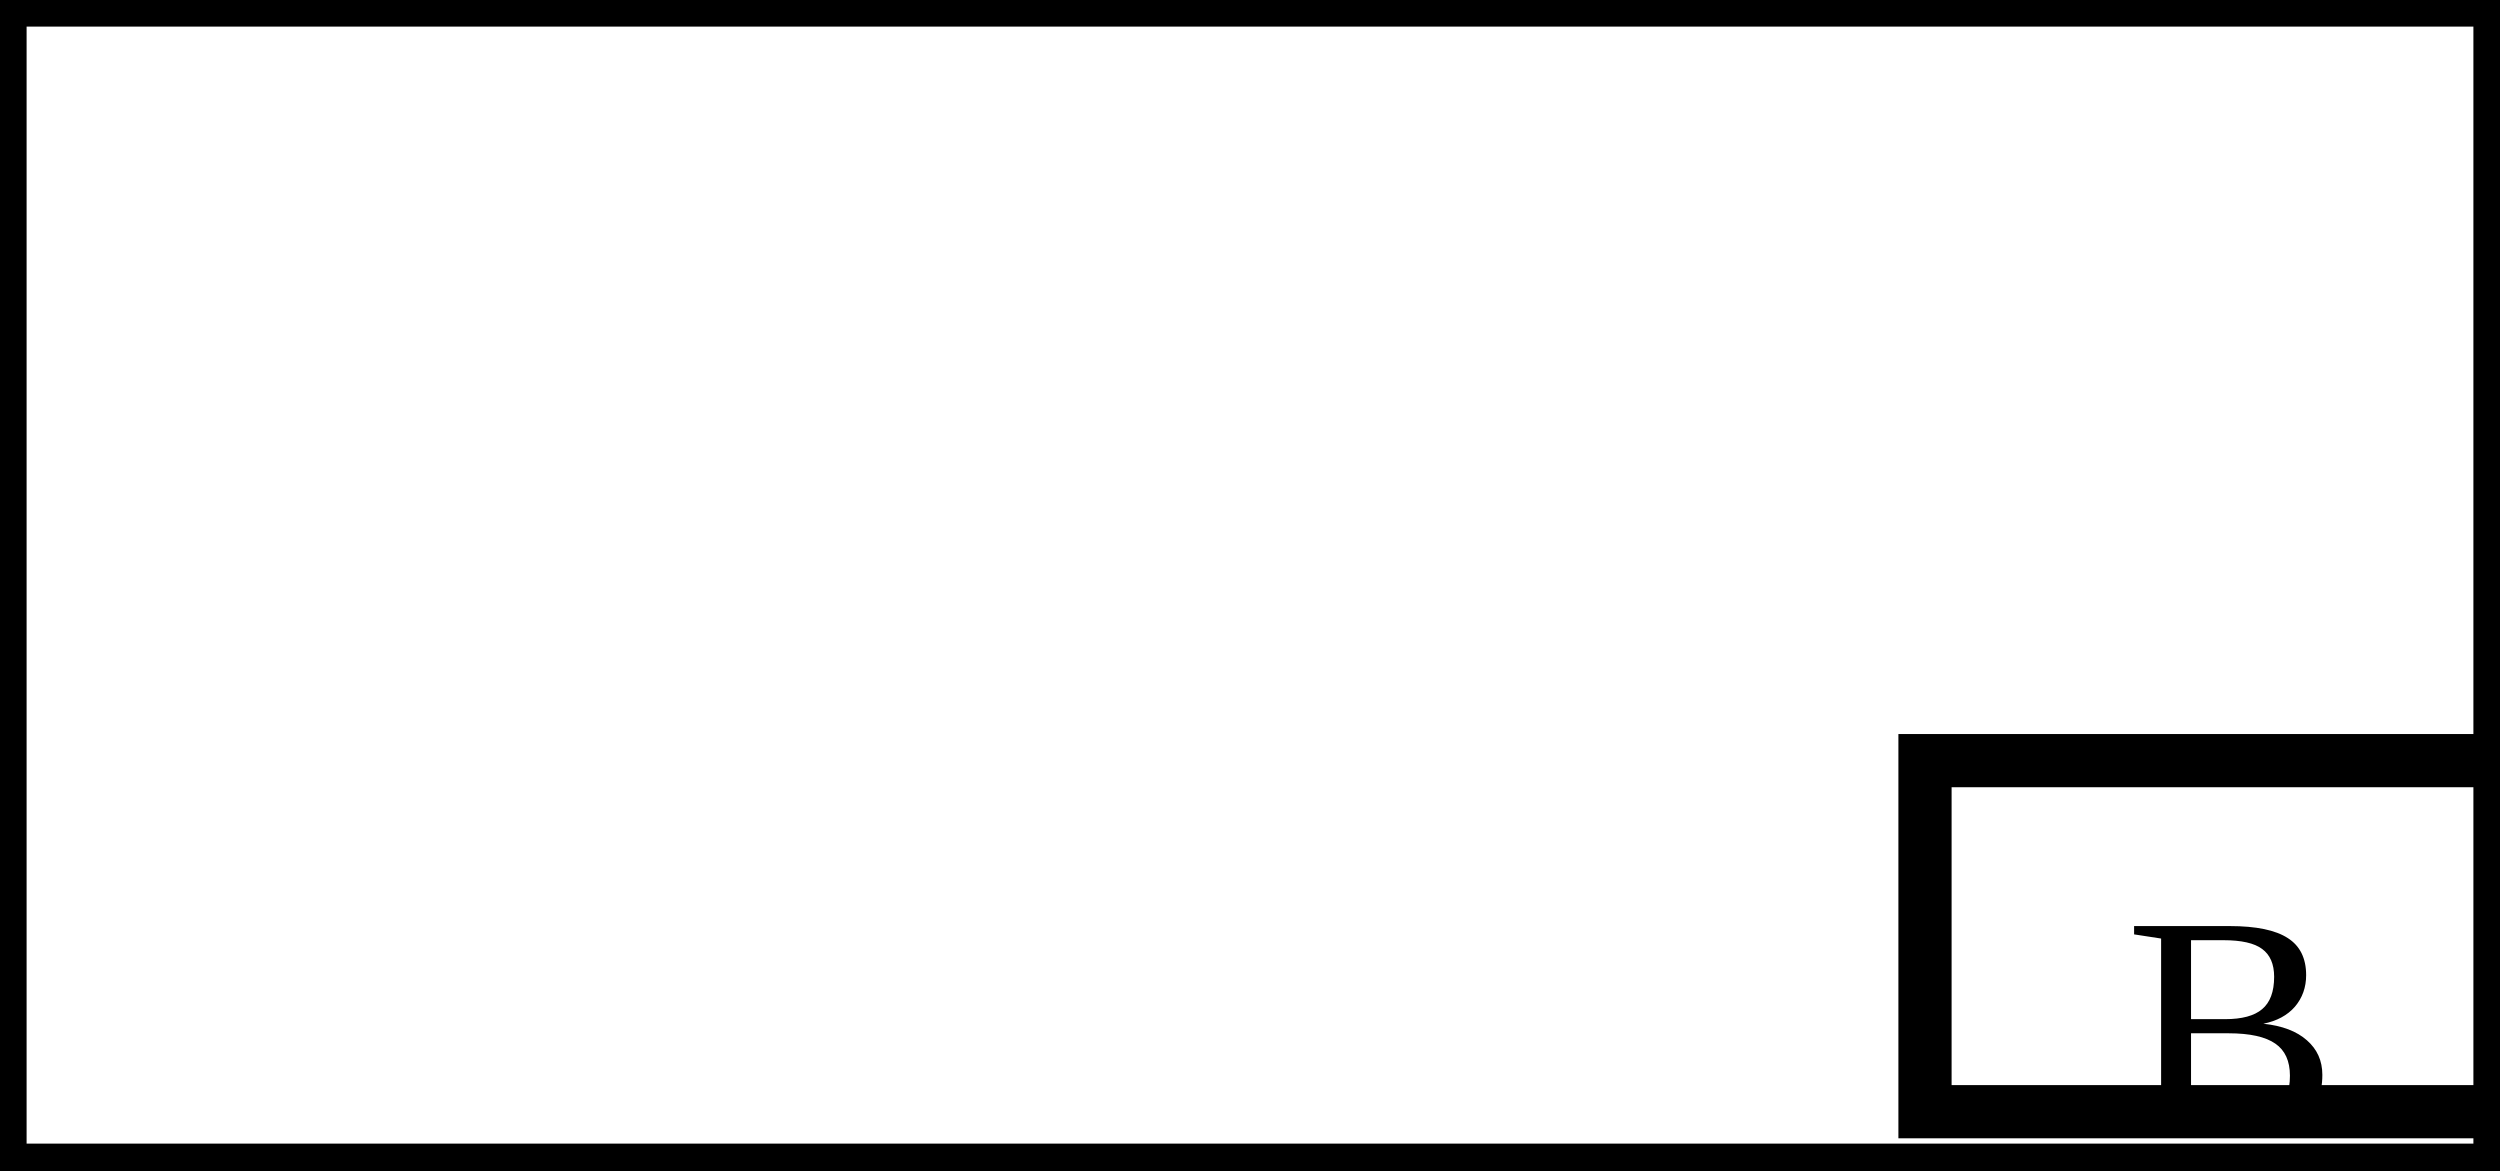
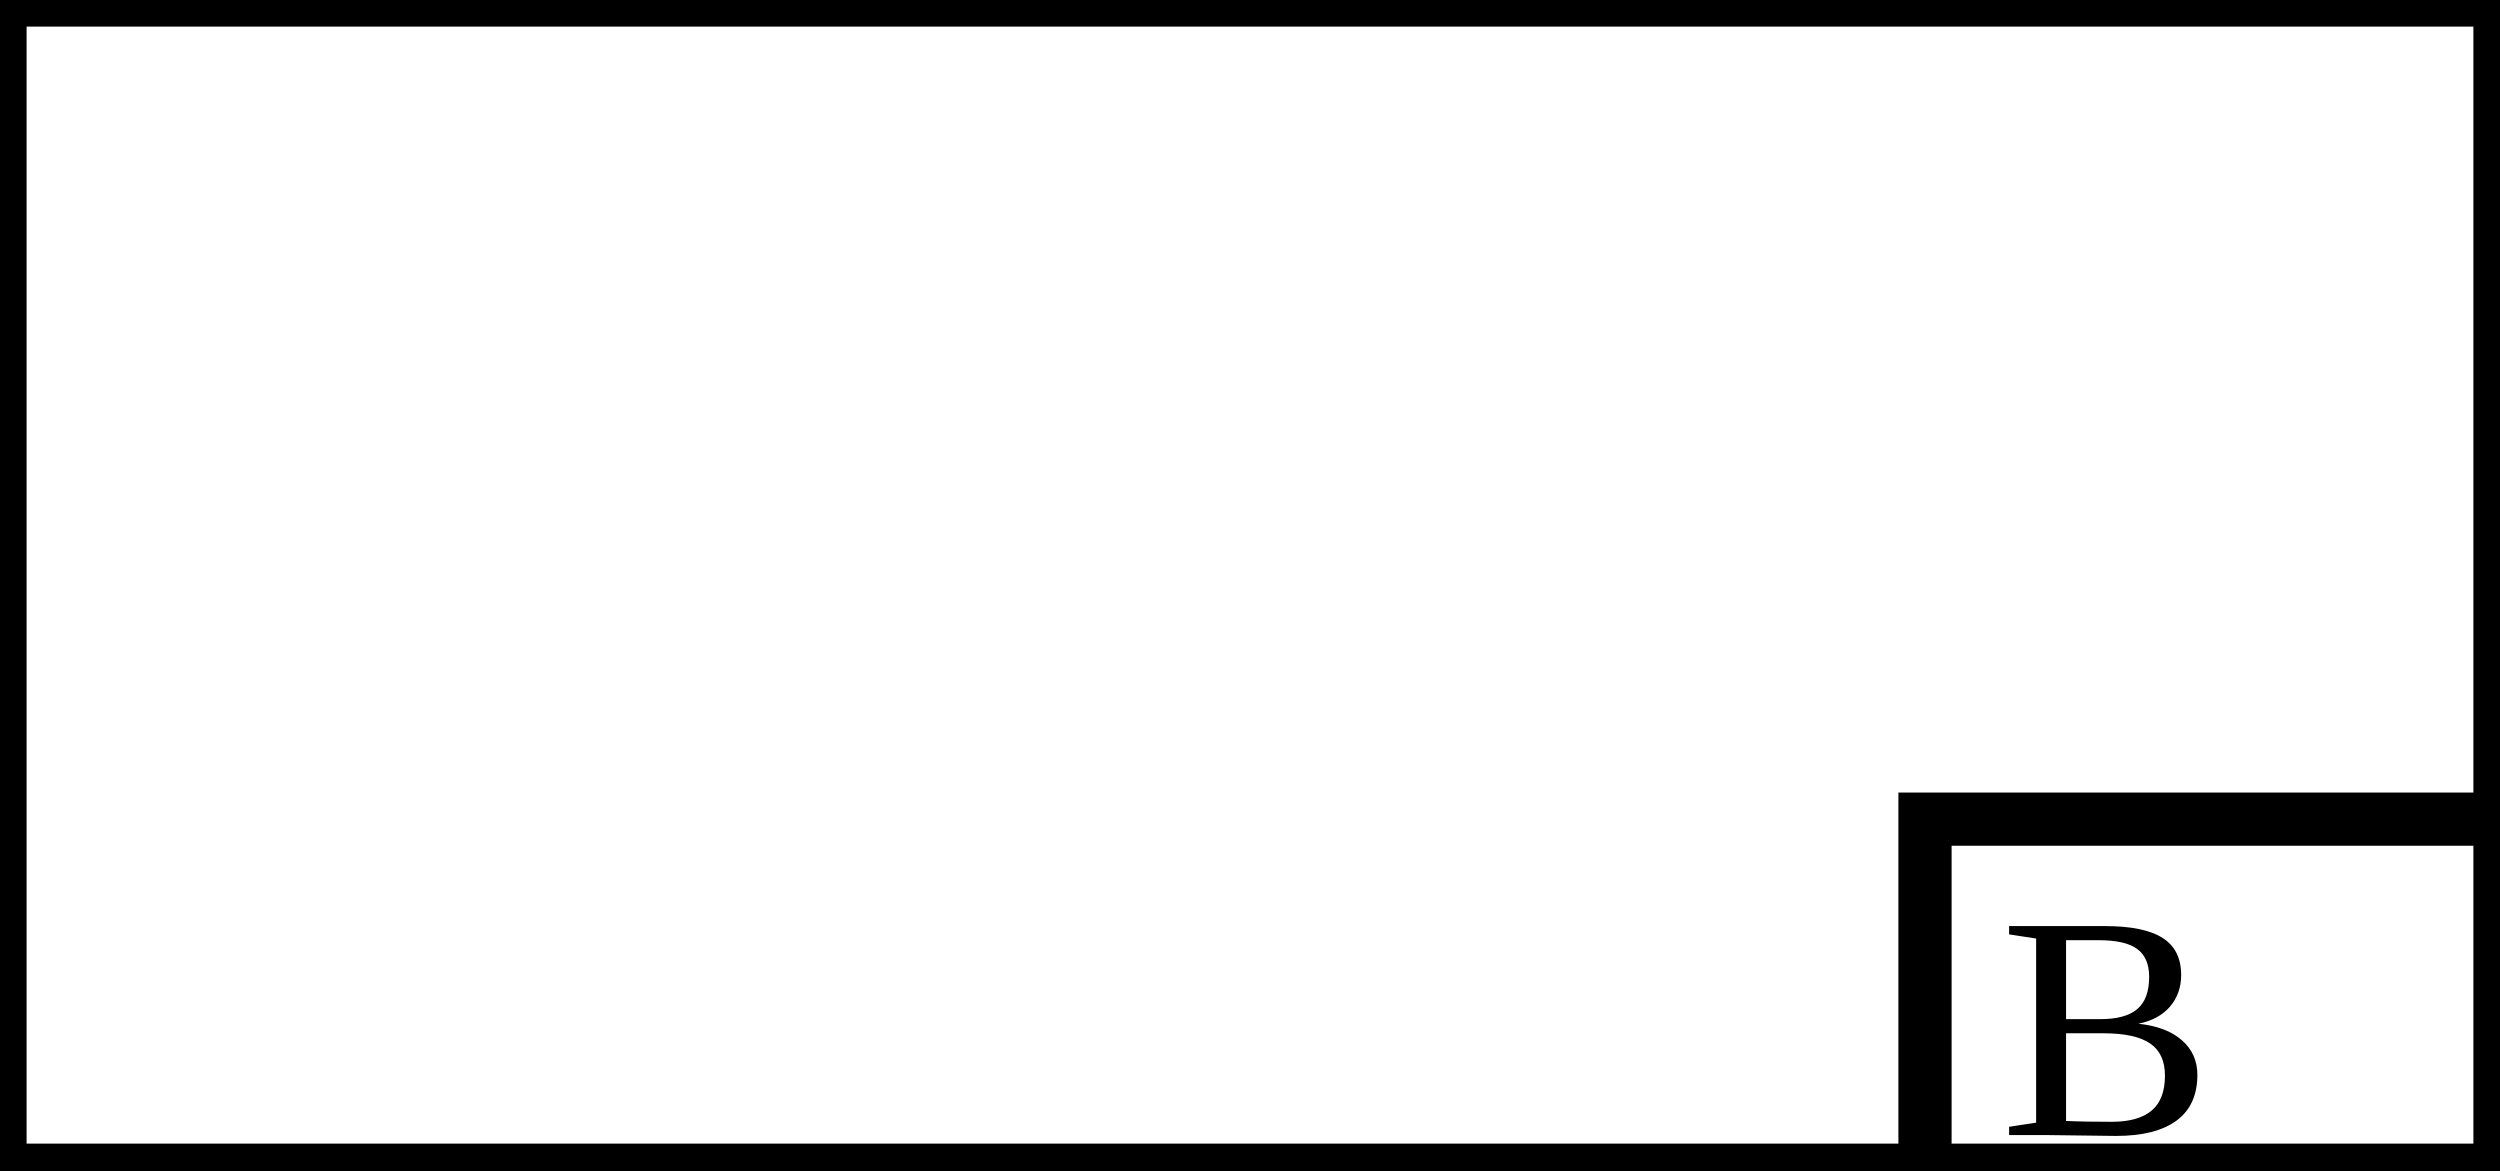
<svg xmlns="http://www.w3.org/2000/svg" viewBox="0 0 94 44">
  <style>
        .text{
            font: 8px;
        }
    </style>
  <rect fill="white" stroke="black" stroke-width="2" width="100%" height="100%" />
-   <rect fill="white" x="77%" y="65%" stroke="black" stroke-width="2" width="23%" height="30%" />
-   <text x="85%" y="97%" class="text">B</text>
+   <rect fill="white" x="77%" y="70%" stroke="black" stroke-width="2" width="23%" height="30%" />
+   <text x="80%" y="97%" class="text">B</text>
</svg>
